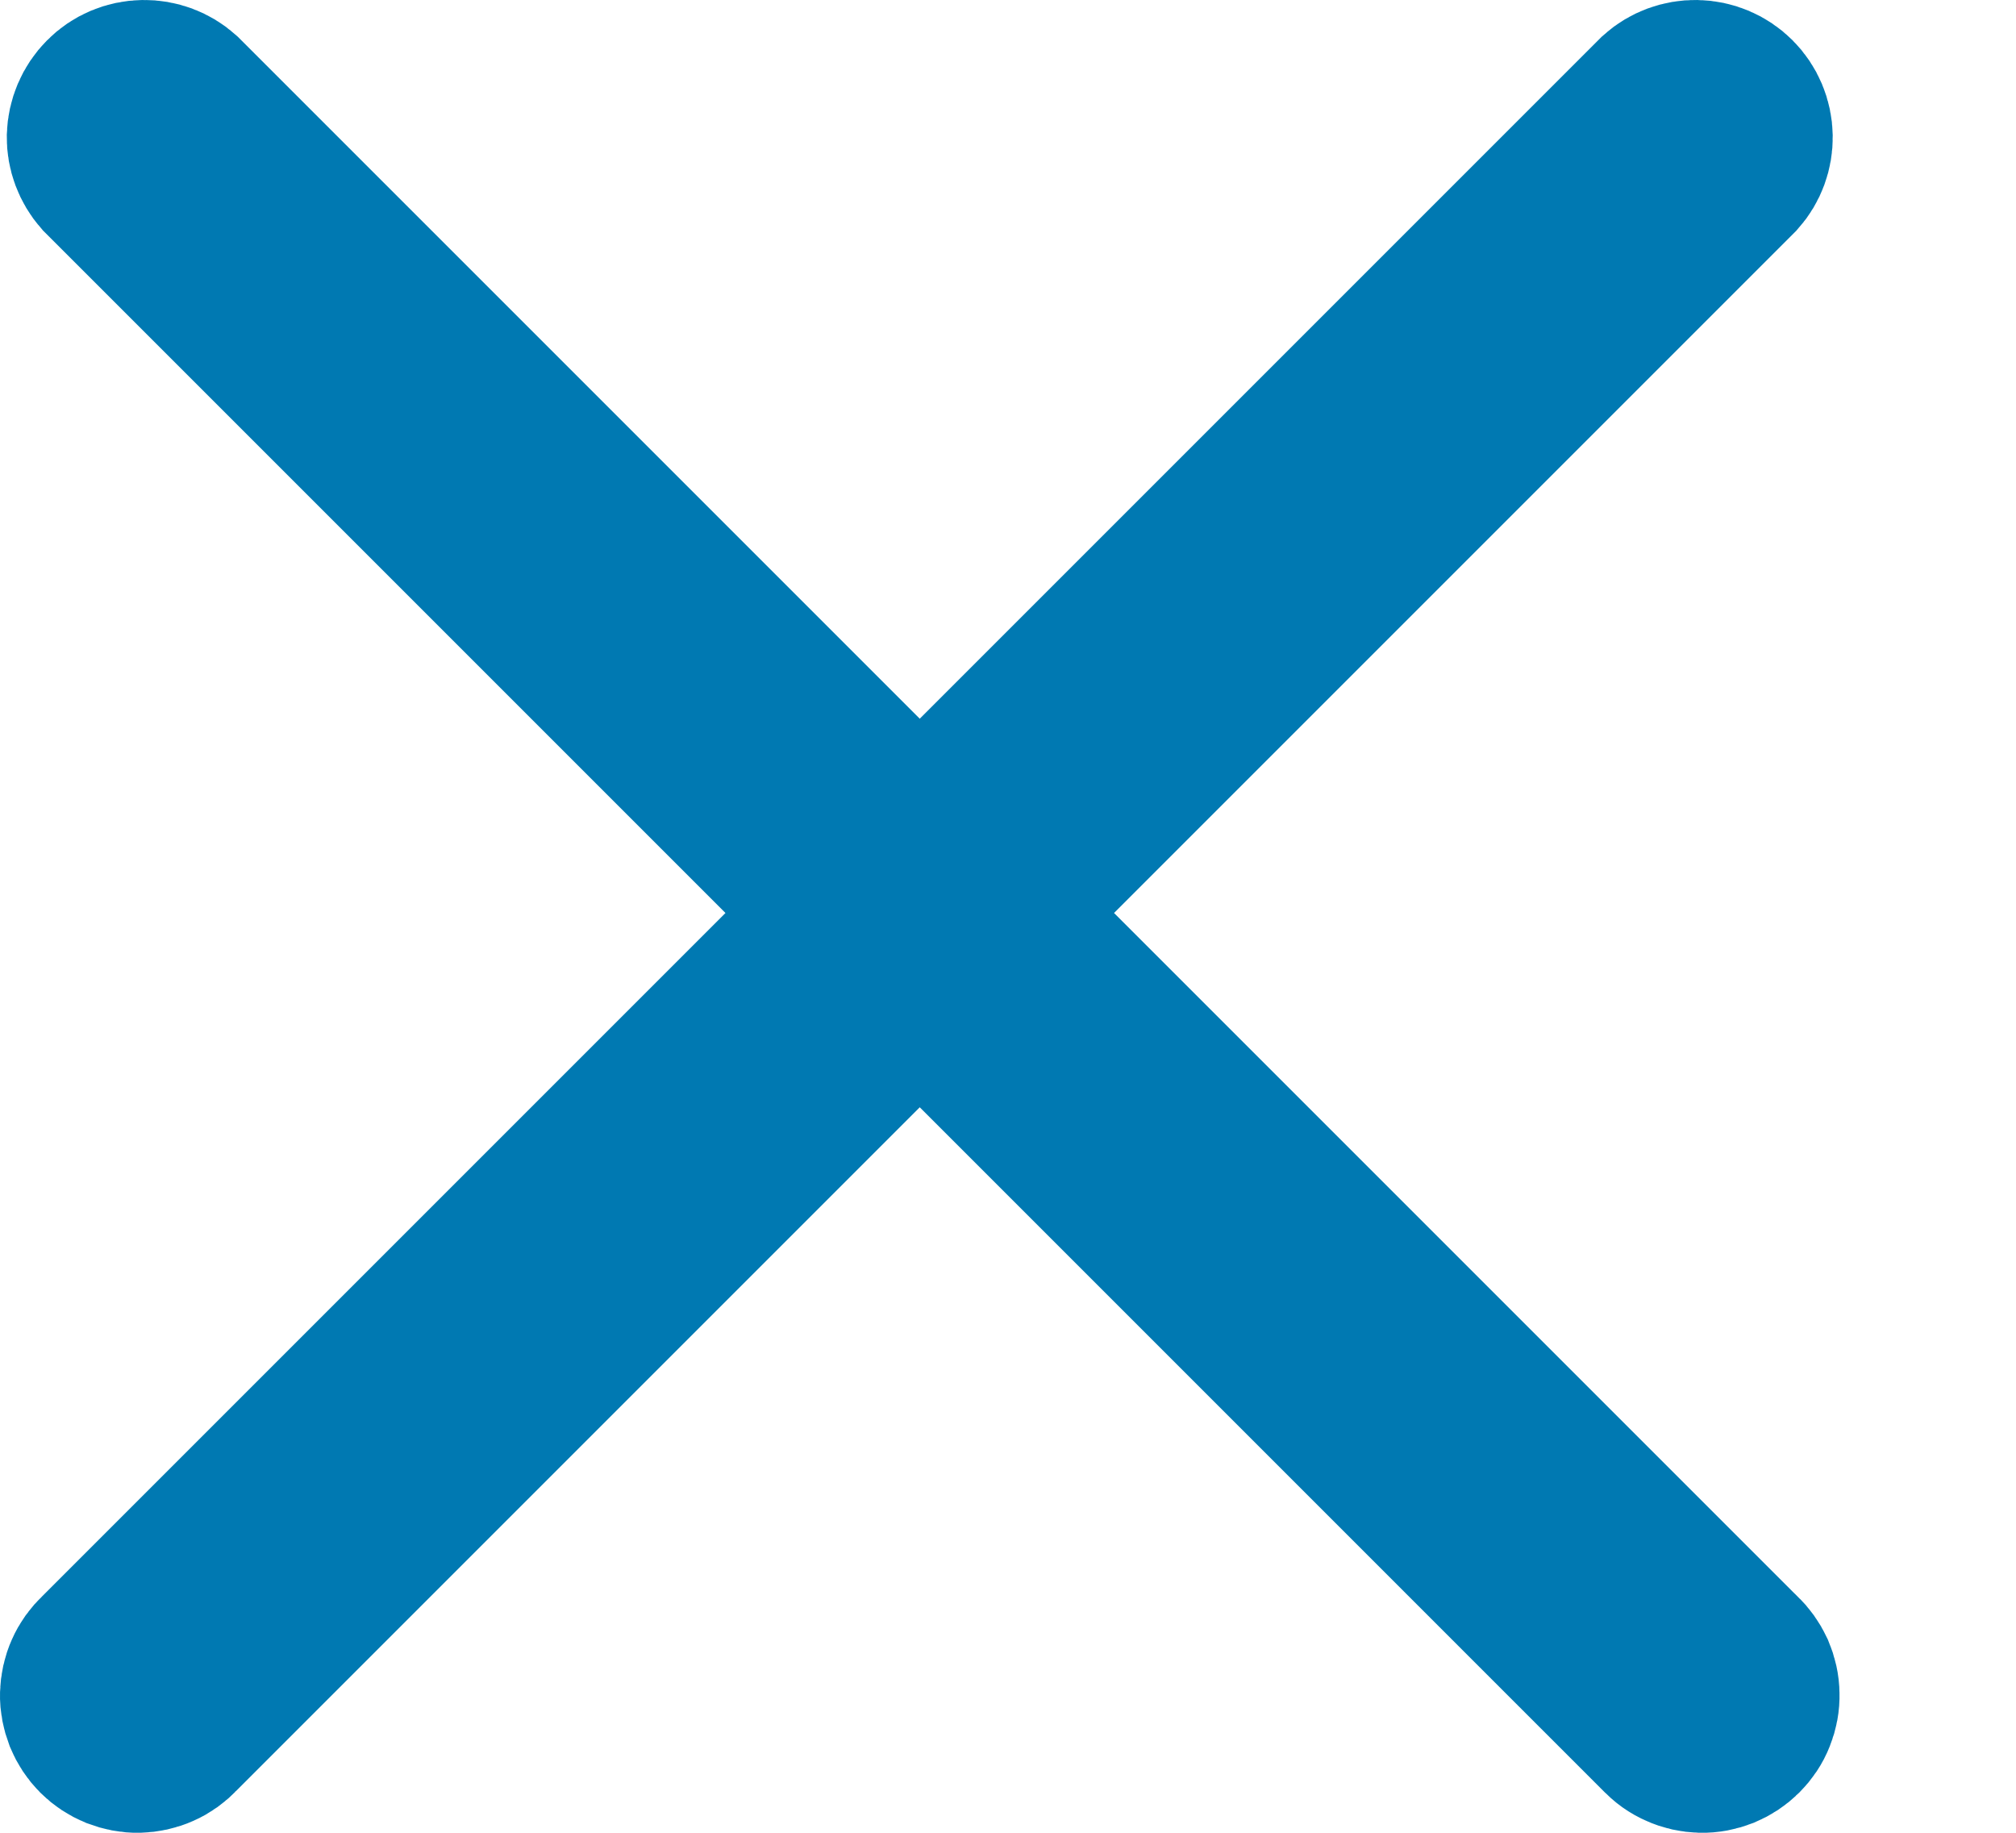
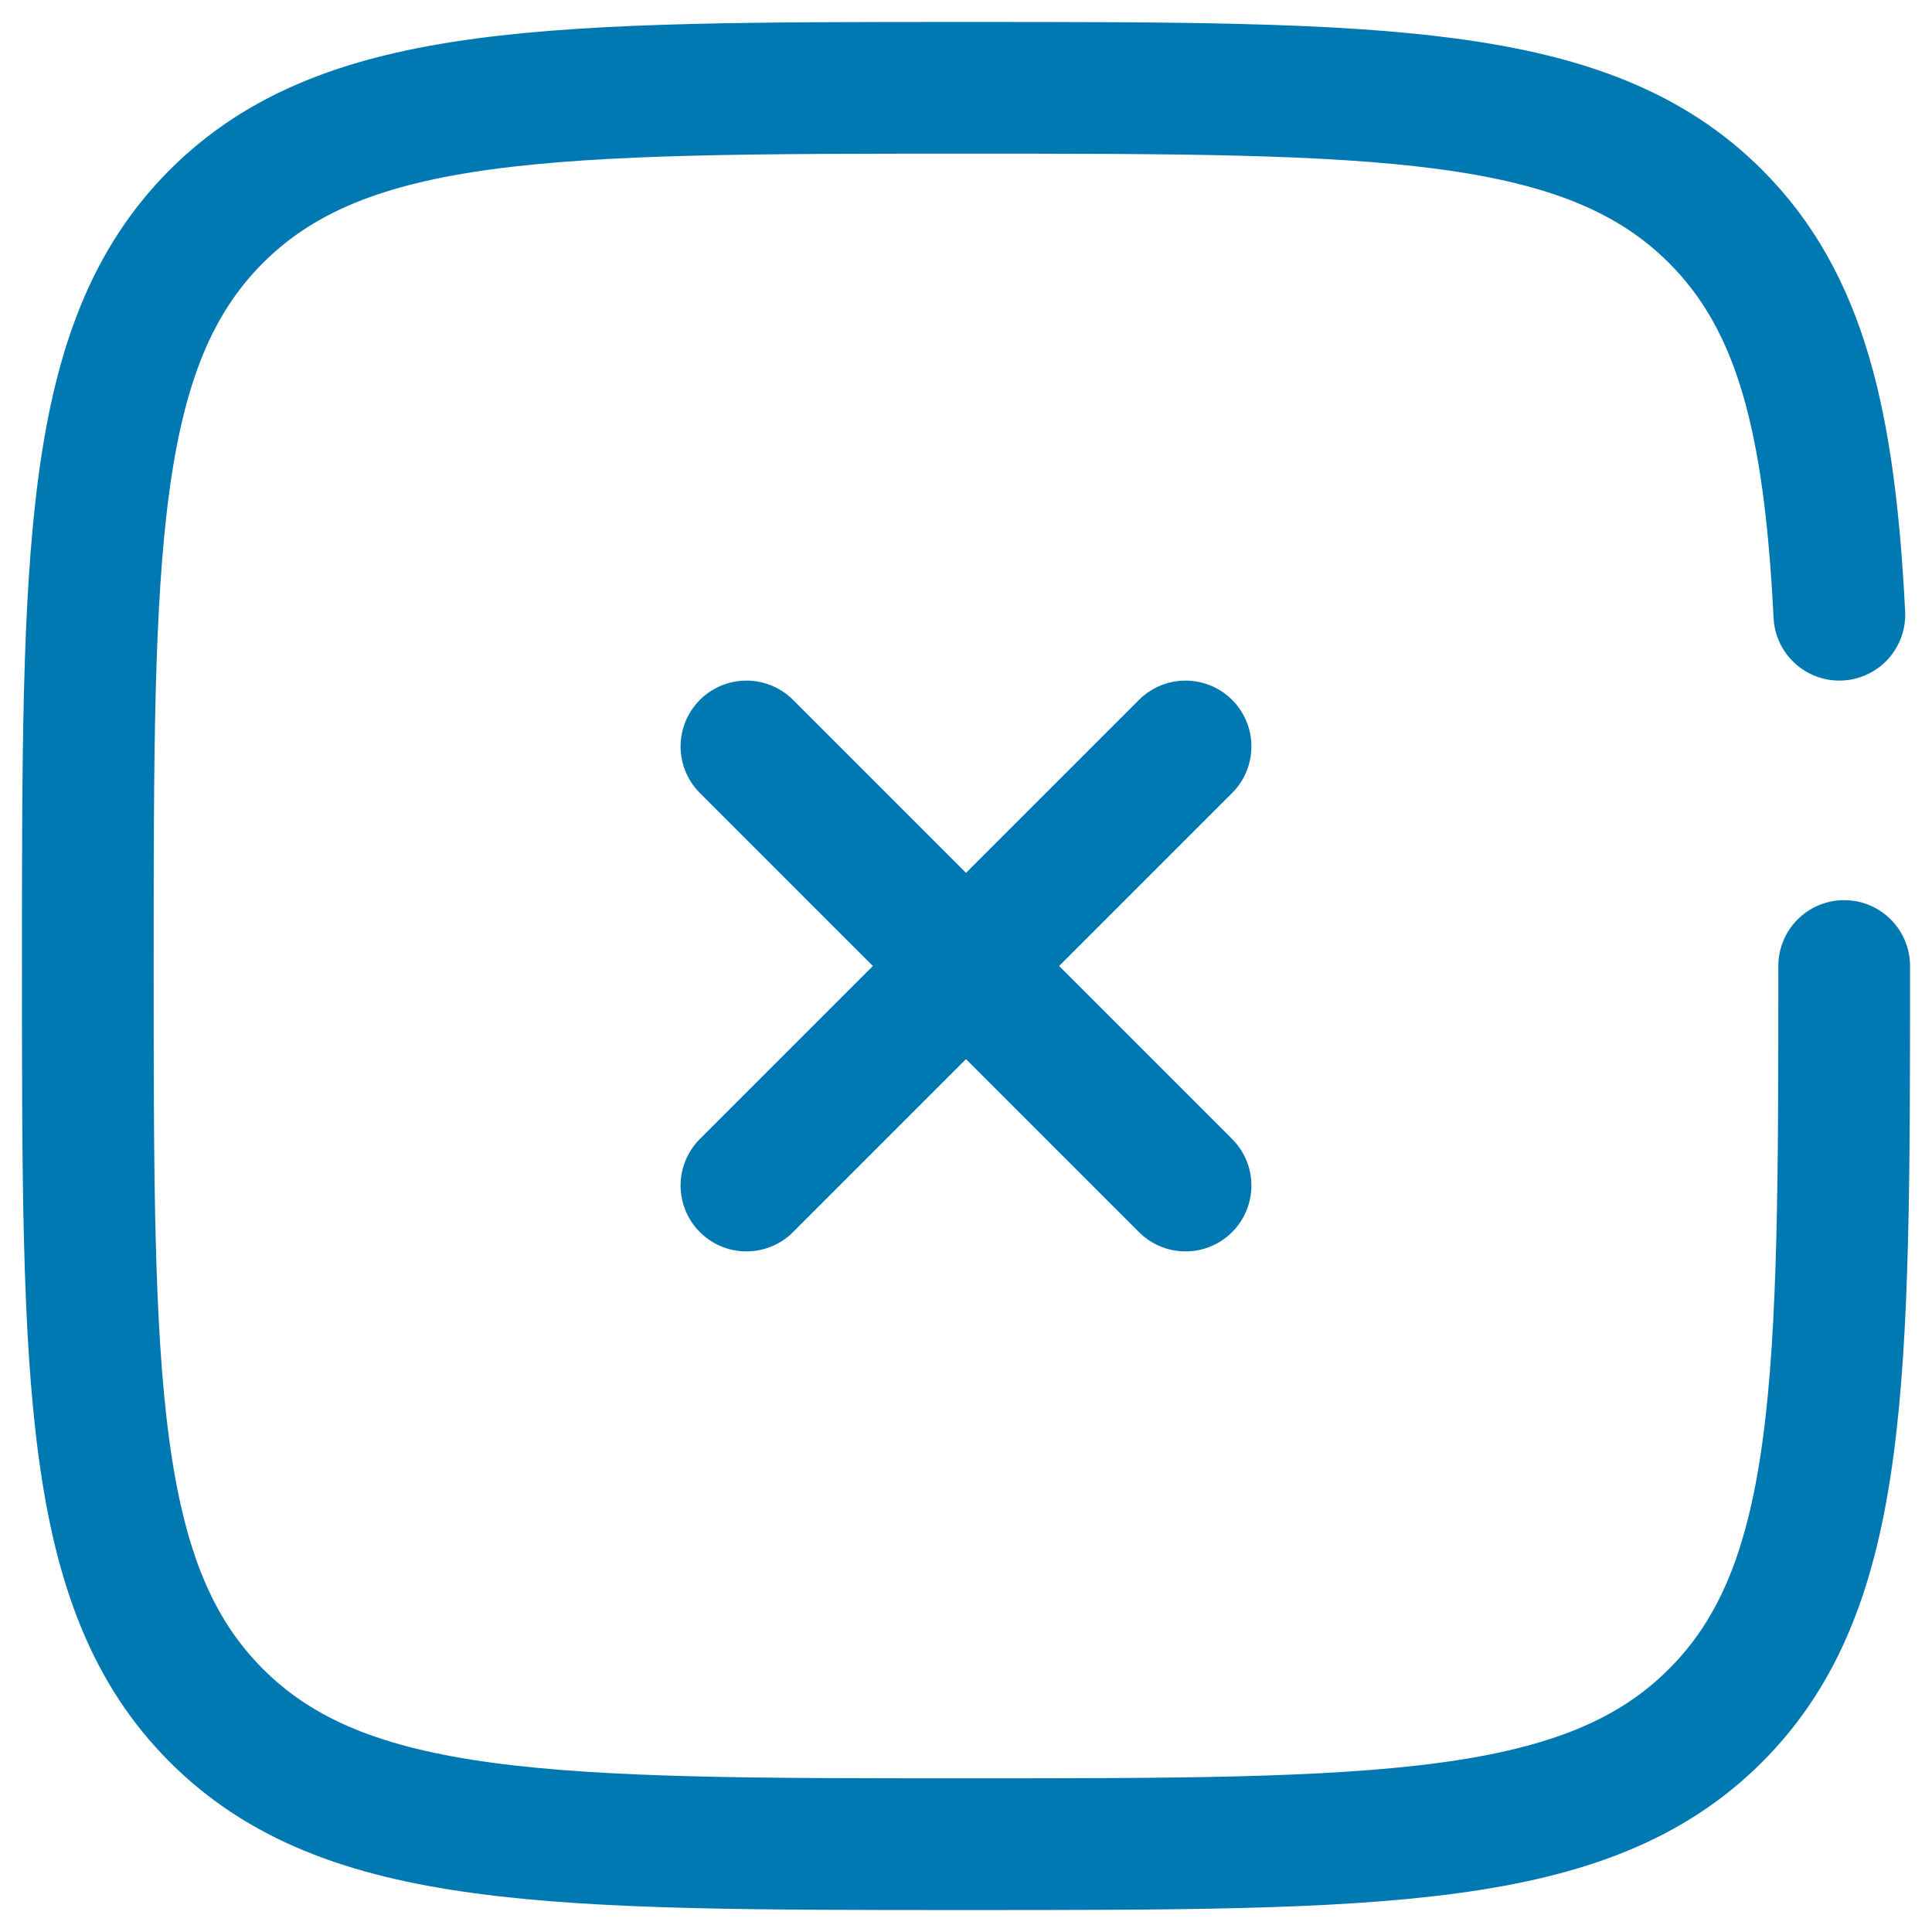
- <svg xmlns="http://www.w3.org/2000/svg" width="11" height="10" viewBox="0 0 11 10" fill="none">
-   <path d="M4.312 5.335L4.666 4.981L4.312 4.628L0.6 0.916C0.559 0.869 0.536 0.808 0.537 0.746C0.539 0.681 0.565 0.619 0.611 0.573C0.656 0.527 0.718 0.501 0.783 0.5C0.846 0.499 0.906 0.521 0.953 0.563L4.665 4.275L5.019 4.628L5.372 4.275L9.084 0.563C9.131 0.521 9.192 0.499 9.254 0.5C9.319 0.501 9.381 0.527 9.427 0.573C9.473 0.619 9.499 0.681 9.5 0.746C9.501 0.808 9.479 0.869 9.437 0.916L5.725 4.628L5.372 4.981L5.725 5.335L9.445 9.055L9.451 9.061L9.458 9.067C9.482 9.09 9.502 9.118 9.516 9.148C9.529 9.179 9.537 9.212 9.537 9.246C9.538 9.279 9.532 9.312 9.519 9.344C9.507 9.375 9.488 9.403 9.464 9.427C9.44 9.451 9.412 9.469 9.381 9.482C9.35 9.494 9.317 9.501 9.283 9.5C9.249 9.499 9.216 9.492 9.186 9.478C9.155 9.465 9.127 9.445 9.105 9.42L9.098 9.414L9.092 9.408L5.372 5.688L5.019 5.334L4.665 5.688L0.945 9.408L0.939 9.414L0.933 9.42C0.91 9.445 0.882 9.465 0.852 9.478C0.821 9.492 0.788 9.499 0.754 9.5C0.721 9.501 0.688 9.494 0.656 9.482C0.625 9.469 0.597 9.451 0.573 9.427C0.549 9.403 0.531 9.375 0.518 9.344C0.506 9.312 0.499 9.279 0.5 9.246C0.501 9.212 0.508 9.179 0.522 9.148C0.535 9.118 0.555 9.09 0.58 9.067L0.586 9.061L0.592 9.055L4.312 5.335Z" fill="#0079B2" stroke="#0079B2" />
+ <svg xmlns="http://www.w3.org/2000/svg" width="22" height="22" viewBox="0 0 22 22" fill="none">
+   <path d="M13.5 8.5L8.5 13.5M8.5 8.5L13.5 13.5M21 11C21 15.714 21 18.071 19.535 19.535C18.072 21 15.714 21 11 21C6.286 21 3.929 21 2.464 19.535C1 18.072 1 15.714 1 11C1 6.286 1 3.929 2.464 2.464C3.93 1 6.286 1 11 1C15.714 1 18.071 1 19.535 2.464C20.509 3.438 20.835 4.807 20.945 7" stroke="#0079B2" stroke-width="1.5" stroke-linecap="round" />
</svg>
